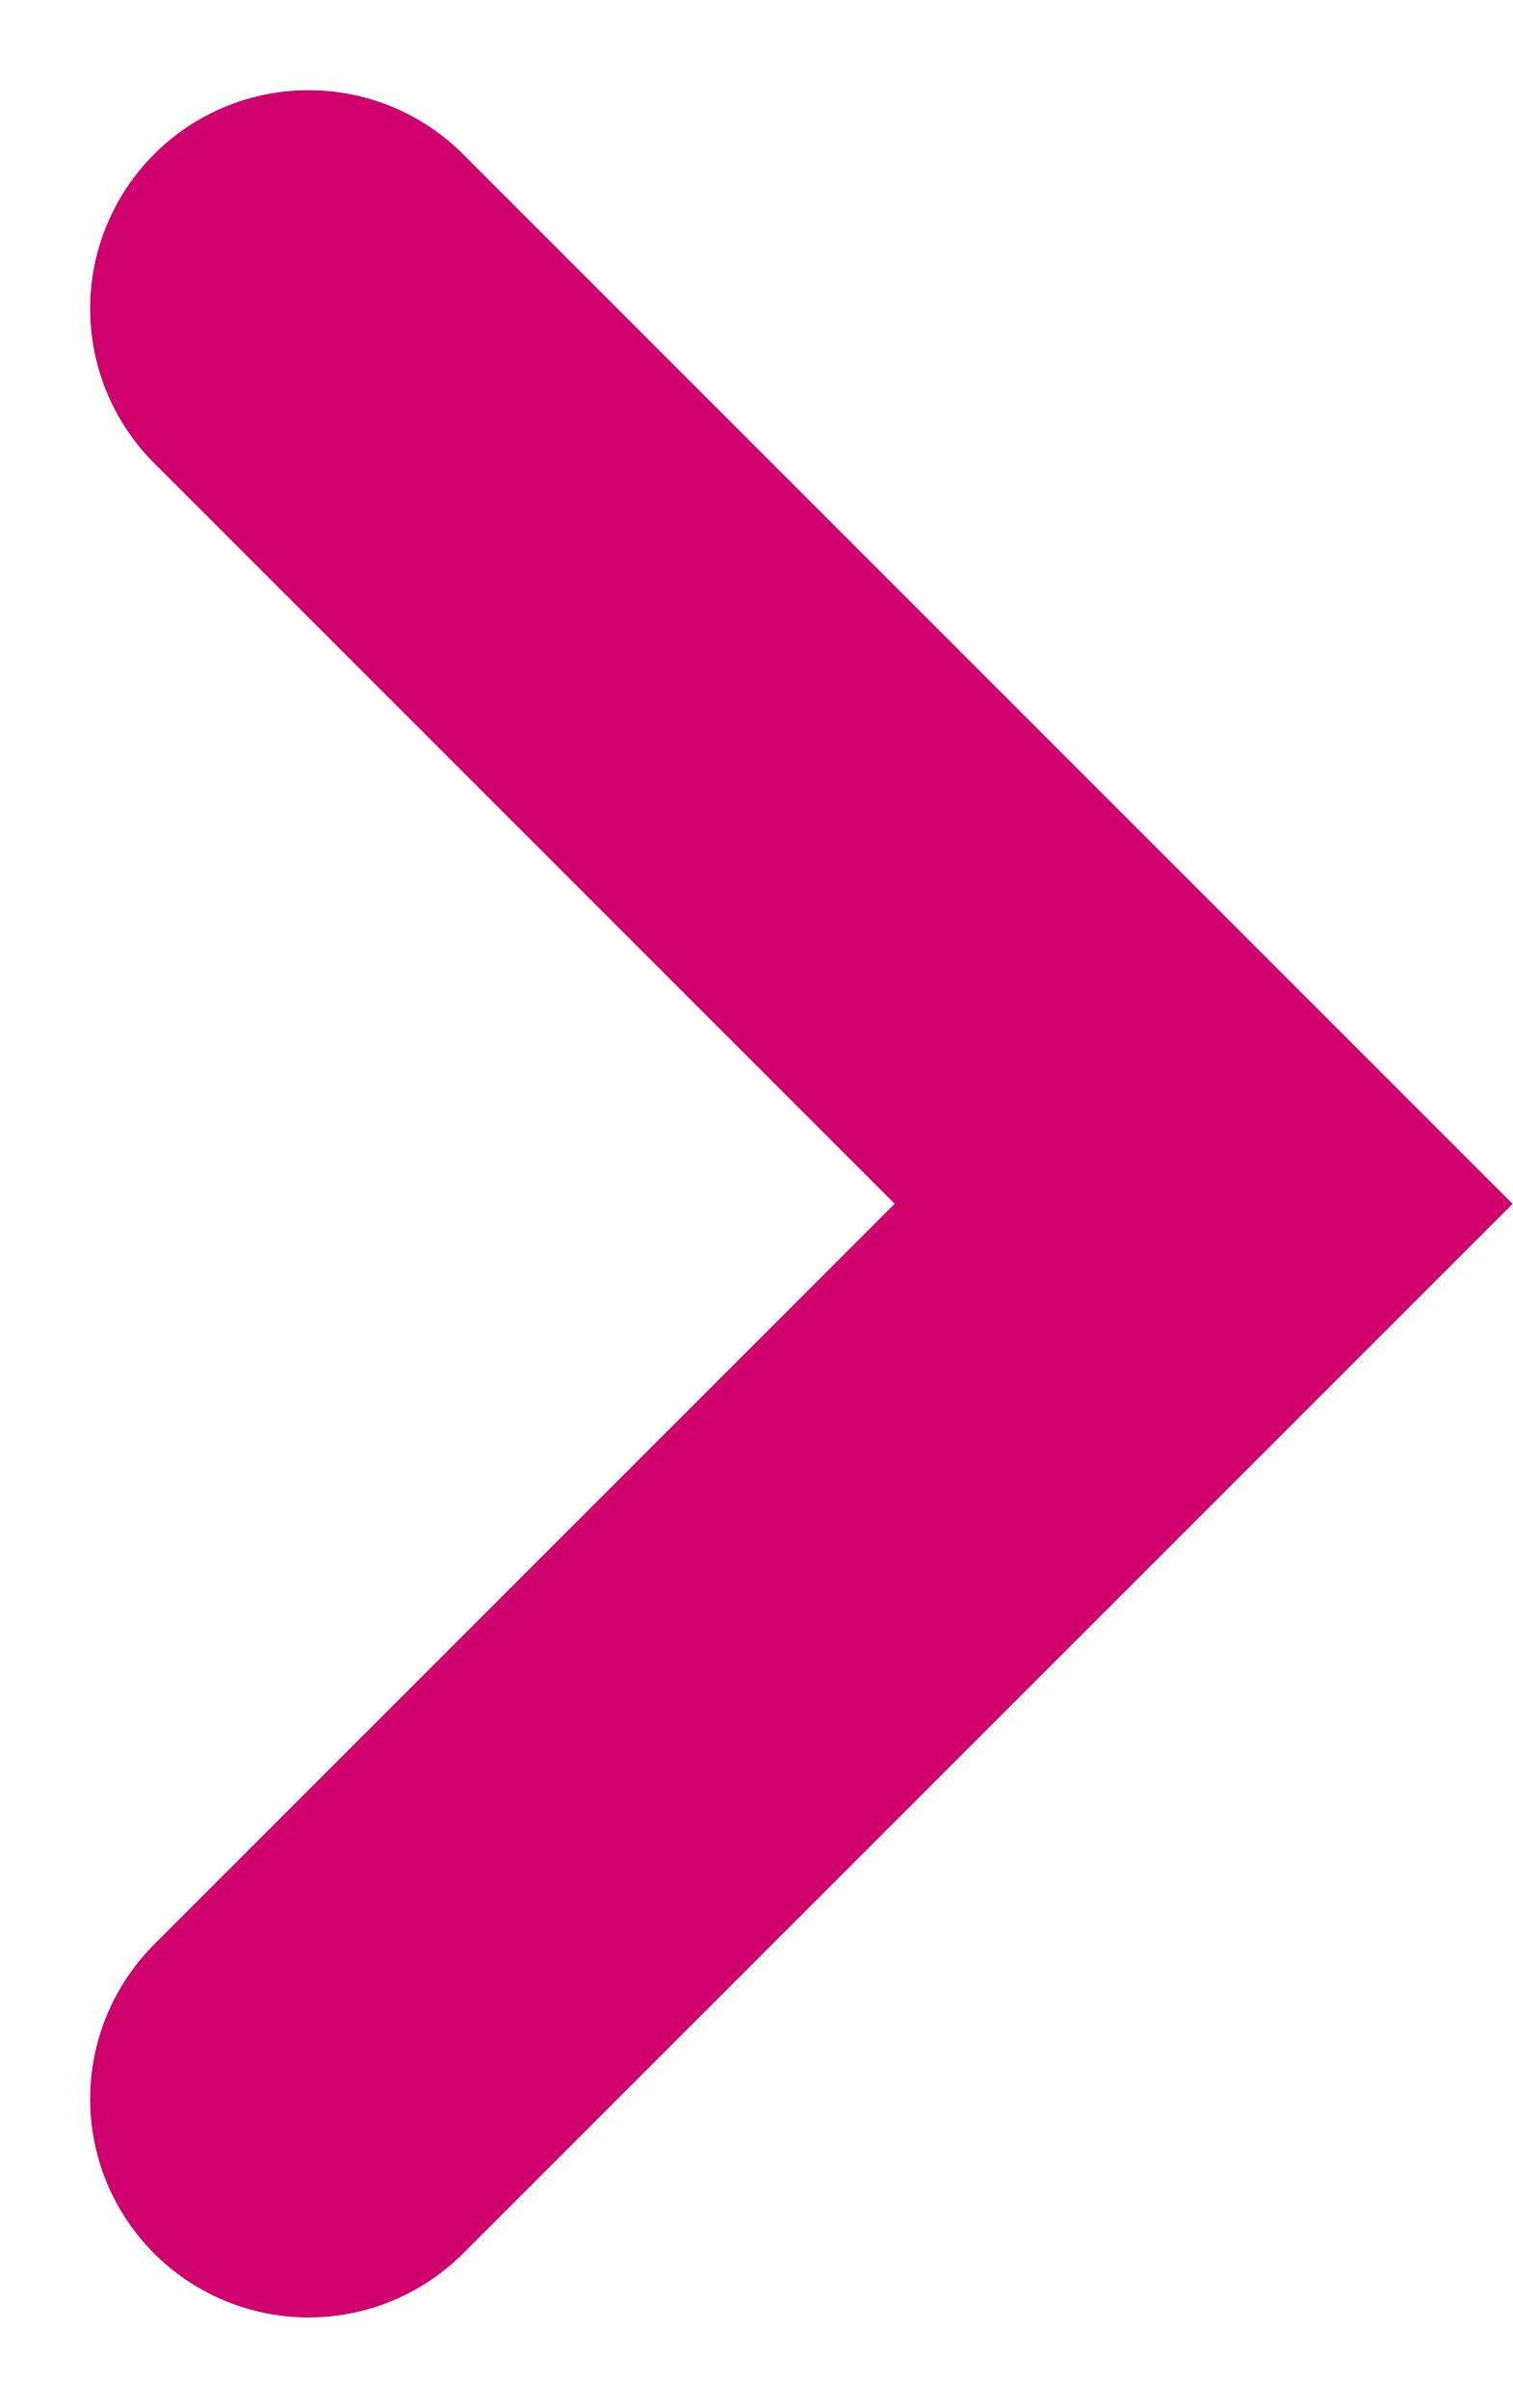
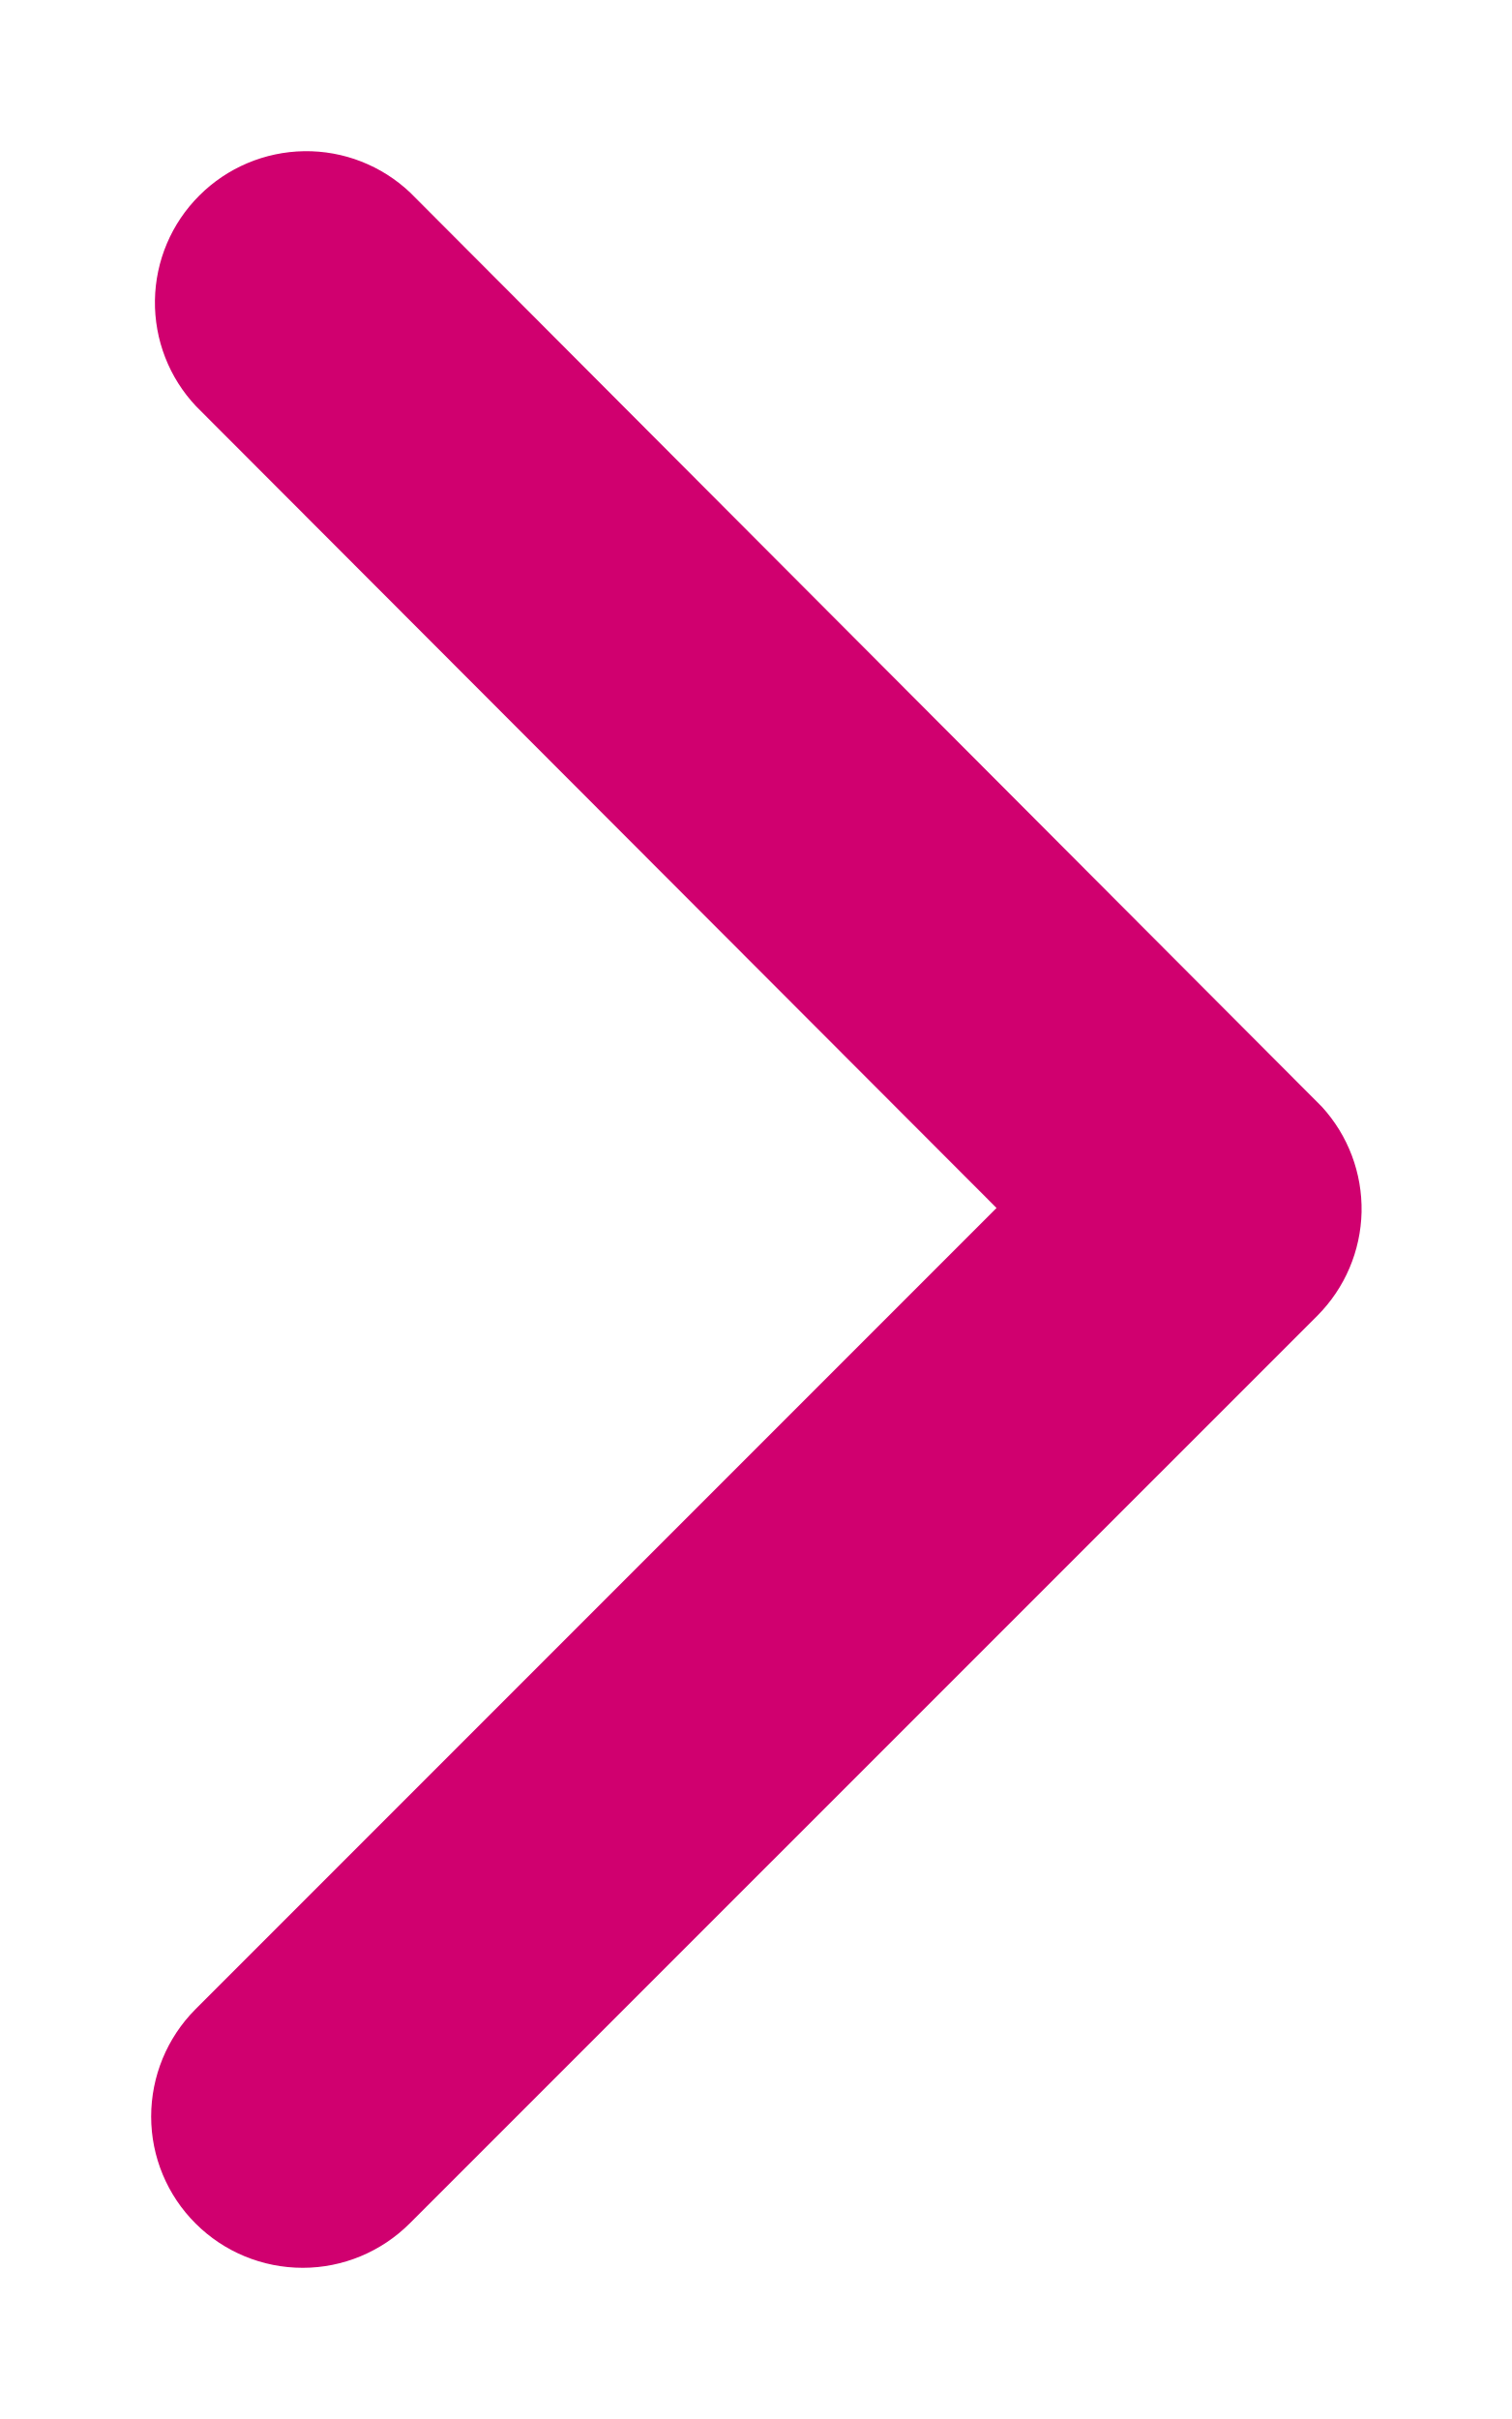
- <svg xmlns="http://www.w3.org/2000/svg" width="10.388" height="16.533" viewBox="0 0 10.388 16.533">
-   <path d="M4779.7,6016.4l6.146-6.146-6.146-6.146" transform="translate(-4777.581 -6001.989)" fill="none" stroke="#D0006F" stroke-linecap="round" stroke-width="3" />
+ <svg xmlns="http://www.w3.org/2000/svg" width="10" height="16" viewBox="0 0 10 16" fill="none">
+   <path d="M6.593 7.99L1.292 13.291C1.105 13.479 1 13.734 1 14C1 14.265 1.106 14.52 1.294 14.707C1.482 14.895 1.737 15 2.003 15C2.268 15 2.523 14.894 2.711 14.706L8.716 8.702C8.898 8.519 9.002 8.274 9.008 8.017C9.013 7.759 8.919 7.51 8.745 7.32L2.714 1.274C2.525 1.095 2.273 0.996 2.012 1C1.752 1.004 1.503 1.109 1.319 1.293C1.134 1.477 1.029 1.726 1.025 1.986C1.021 2.247 1.119 2.499 1.298 2.688L6.593 7.99Z" fill="#D0006F" />
</svg>
